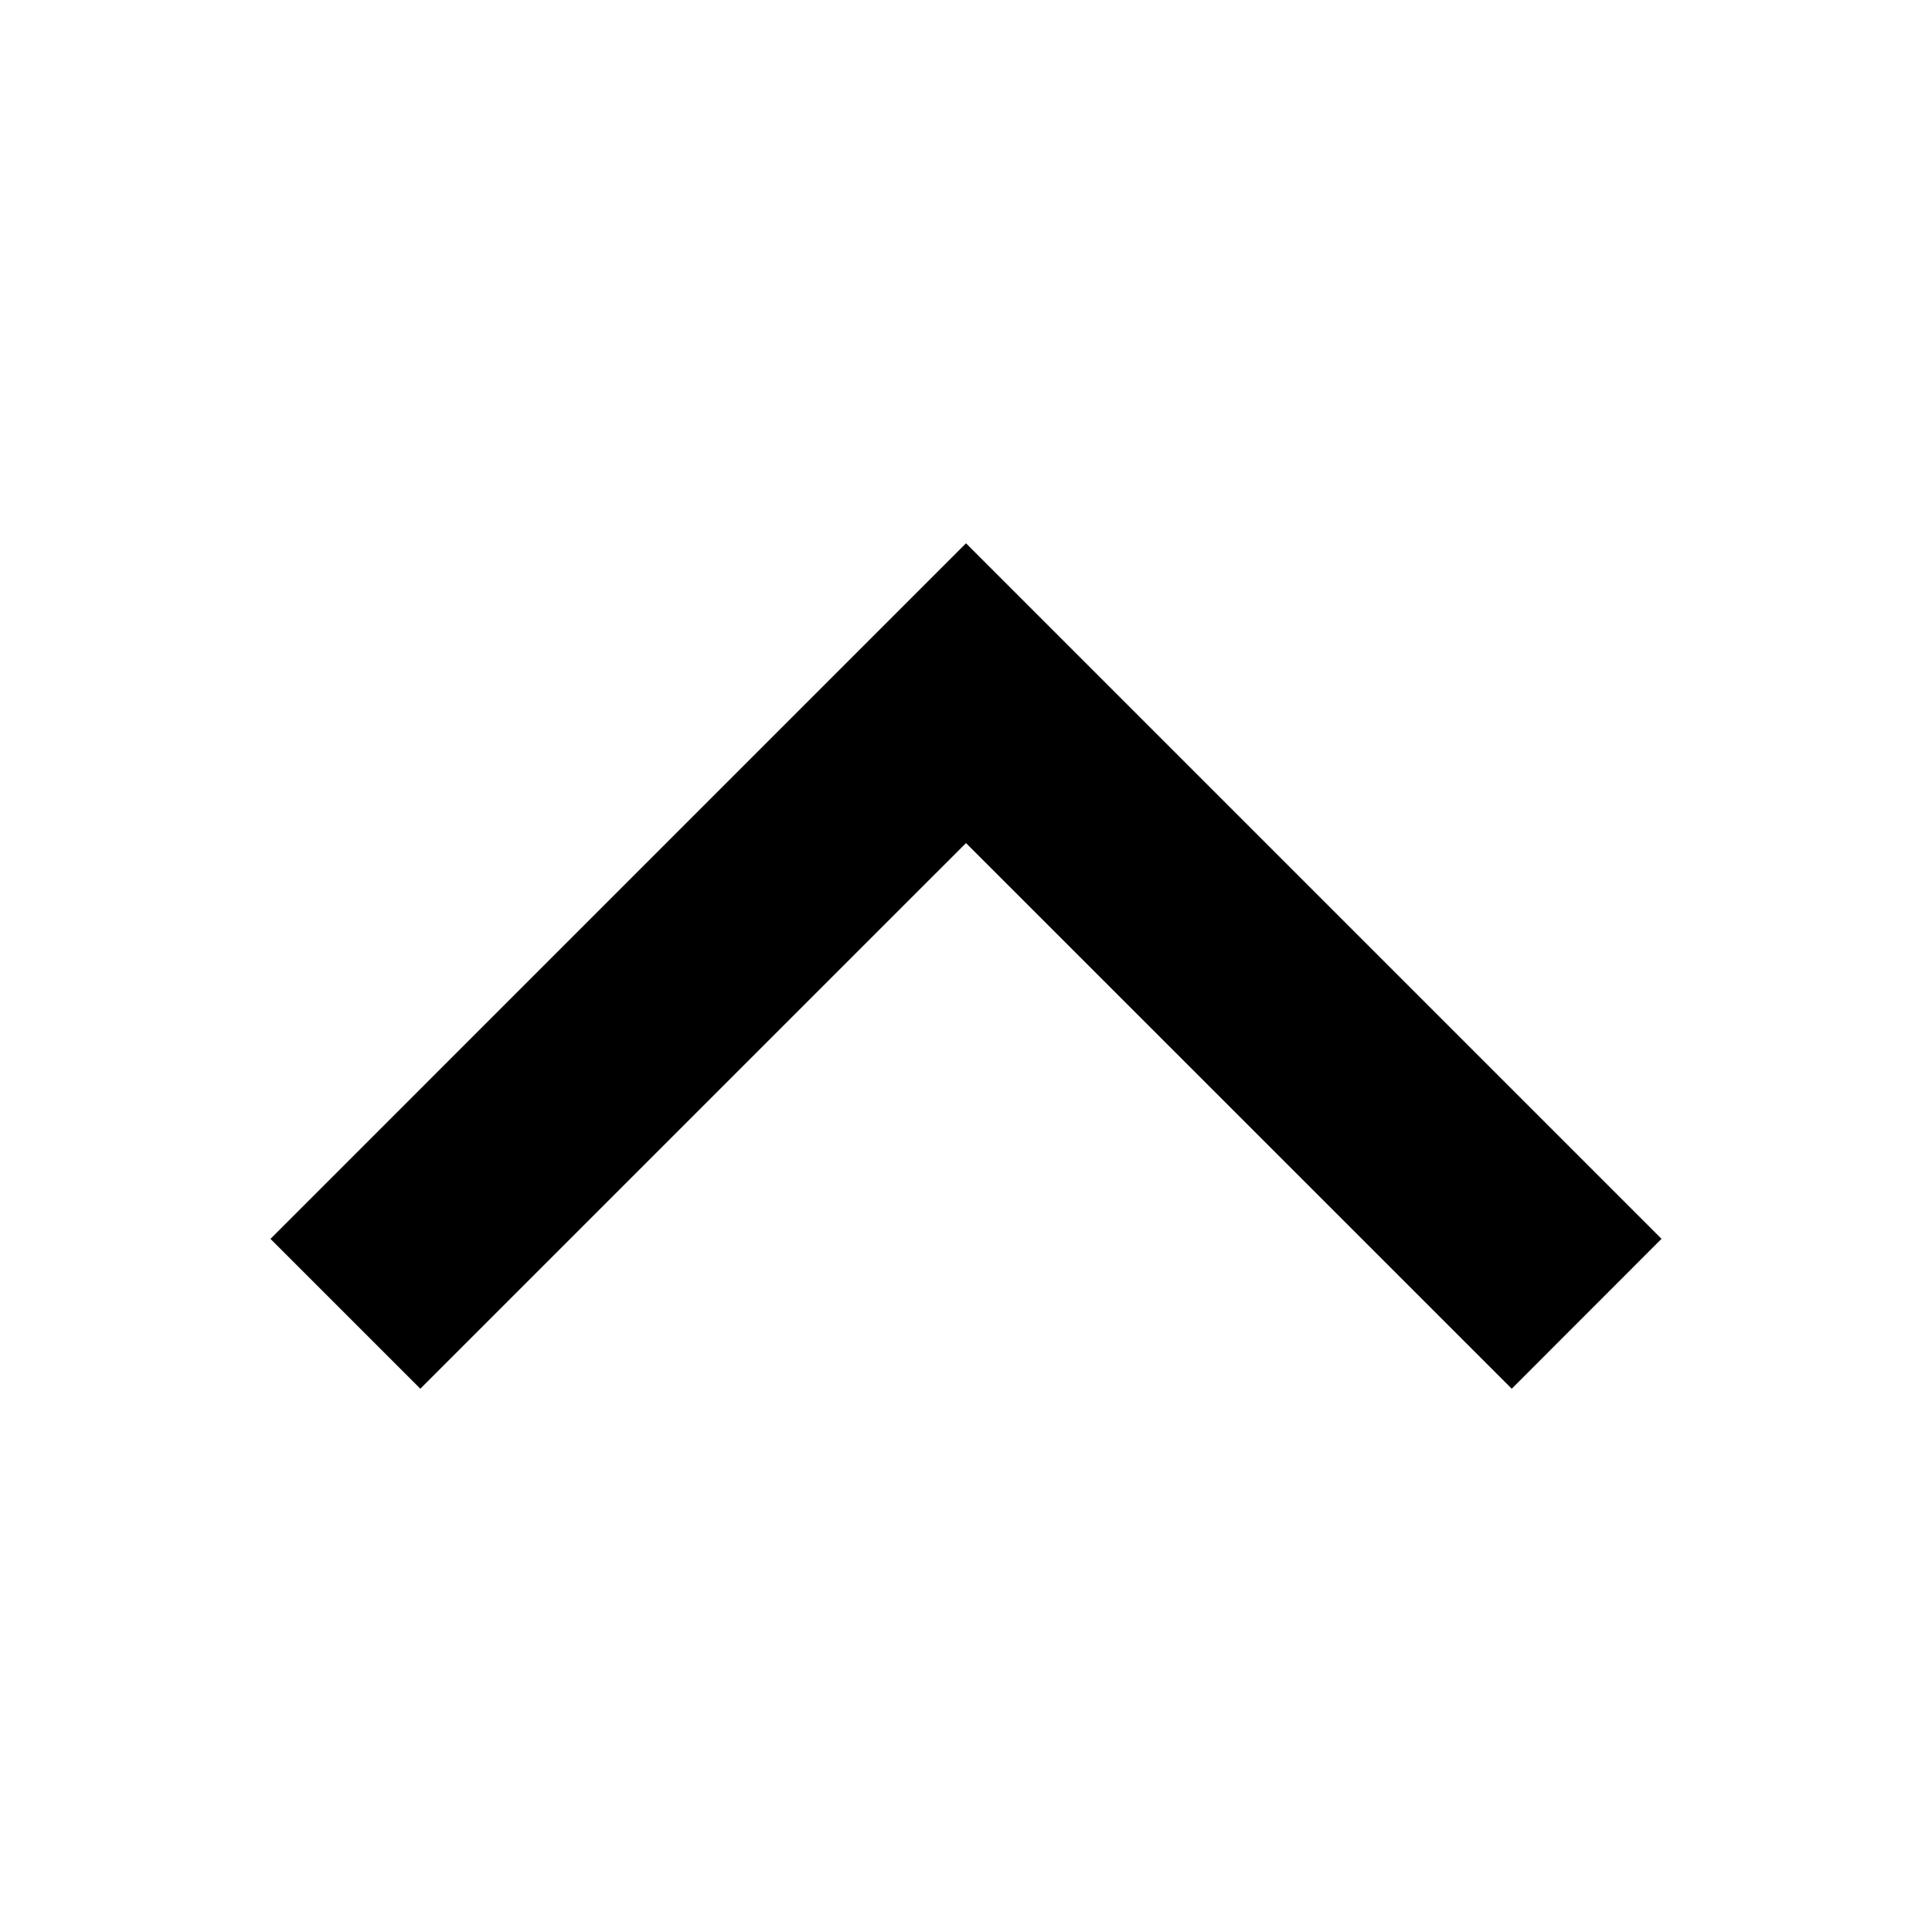
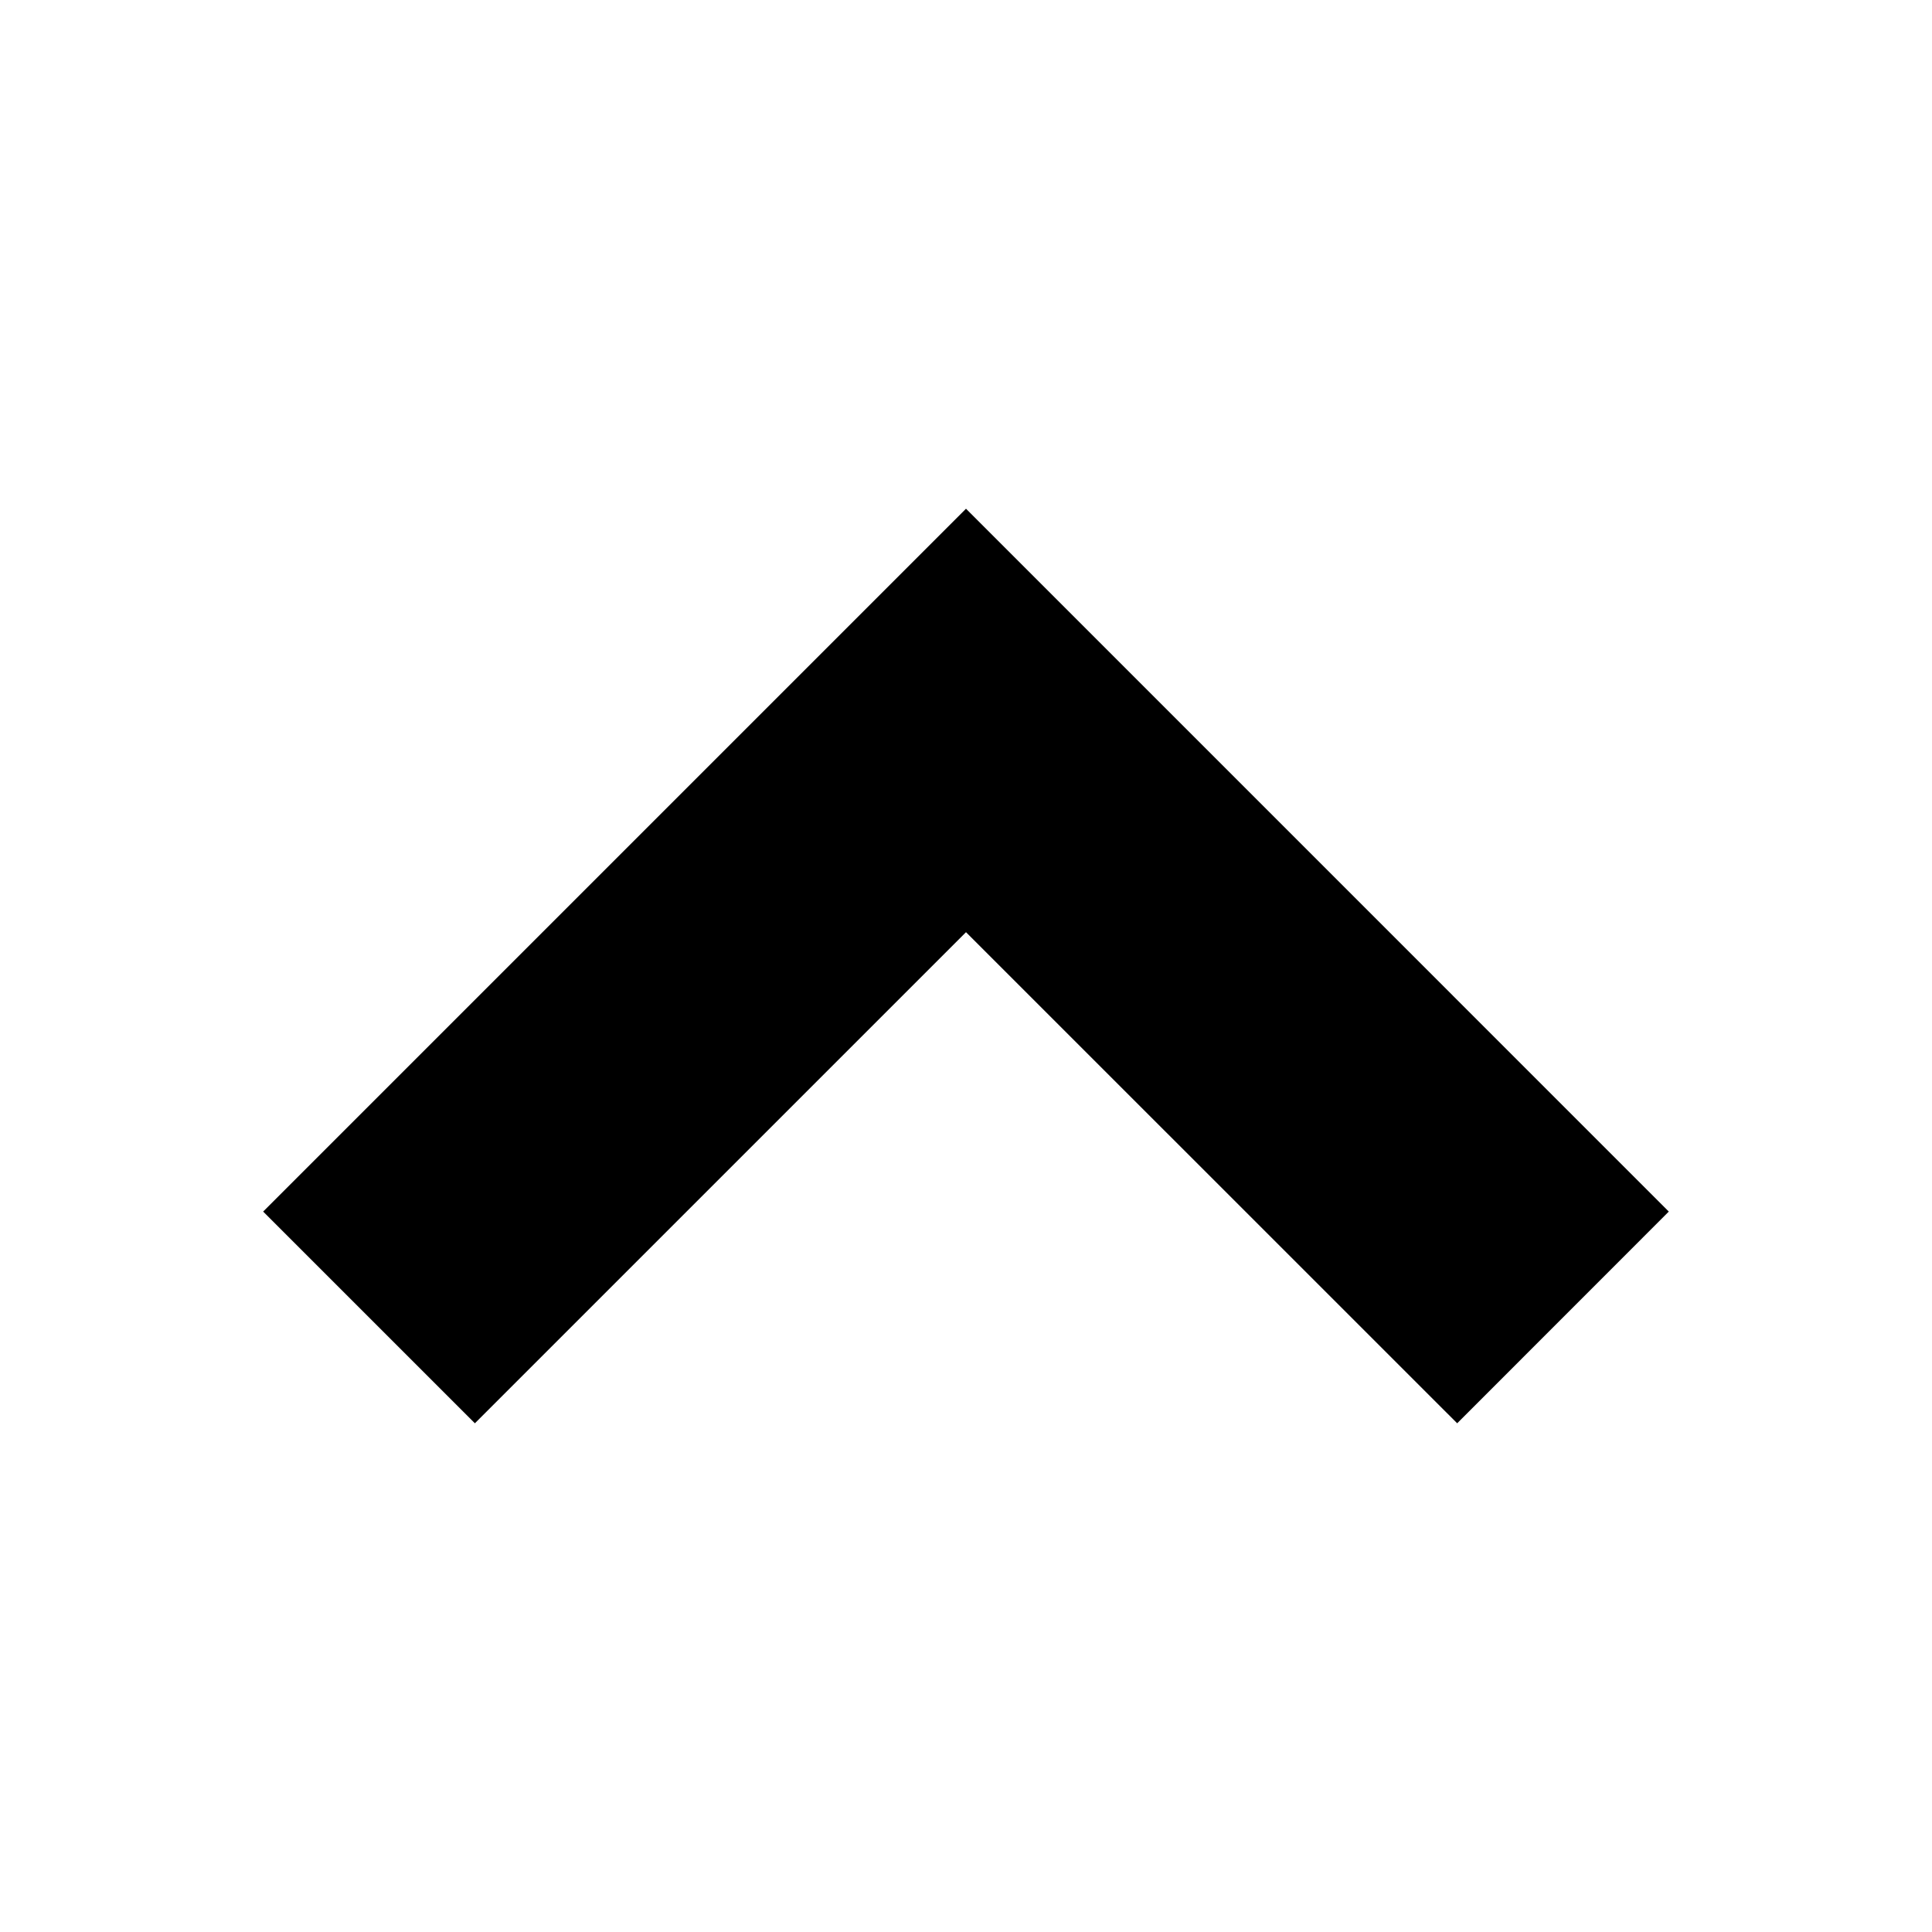
<svg xmlns="http://www.w3.org/2000/svg" version="1.1" id="レイヤー_1" x="0px" y="0px" width="64px" height="64px" viewBox="0 0 64 64" enable-background="new 0 0 64 64" xml:space="preserve">
-   <path d="M32,17.997L8.96,41.039l4.964,4.964L32,27.928l18.078,18.075l4.962-4.965L32,17.997z" />
+   <polygon points="32,16.852 8.717,40.135 15.731,47.148 32,30.88 48.271,47.148 55.281,40.135 " />
</svg>
